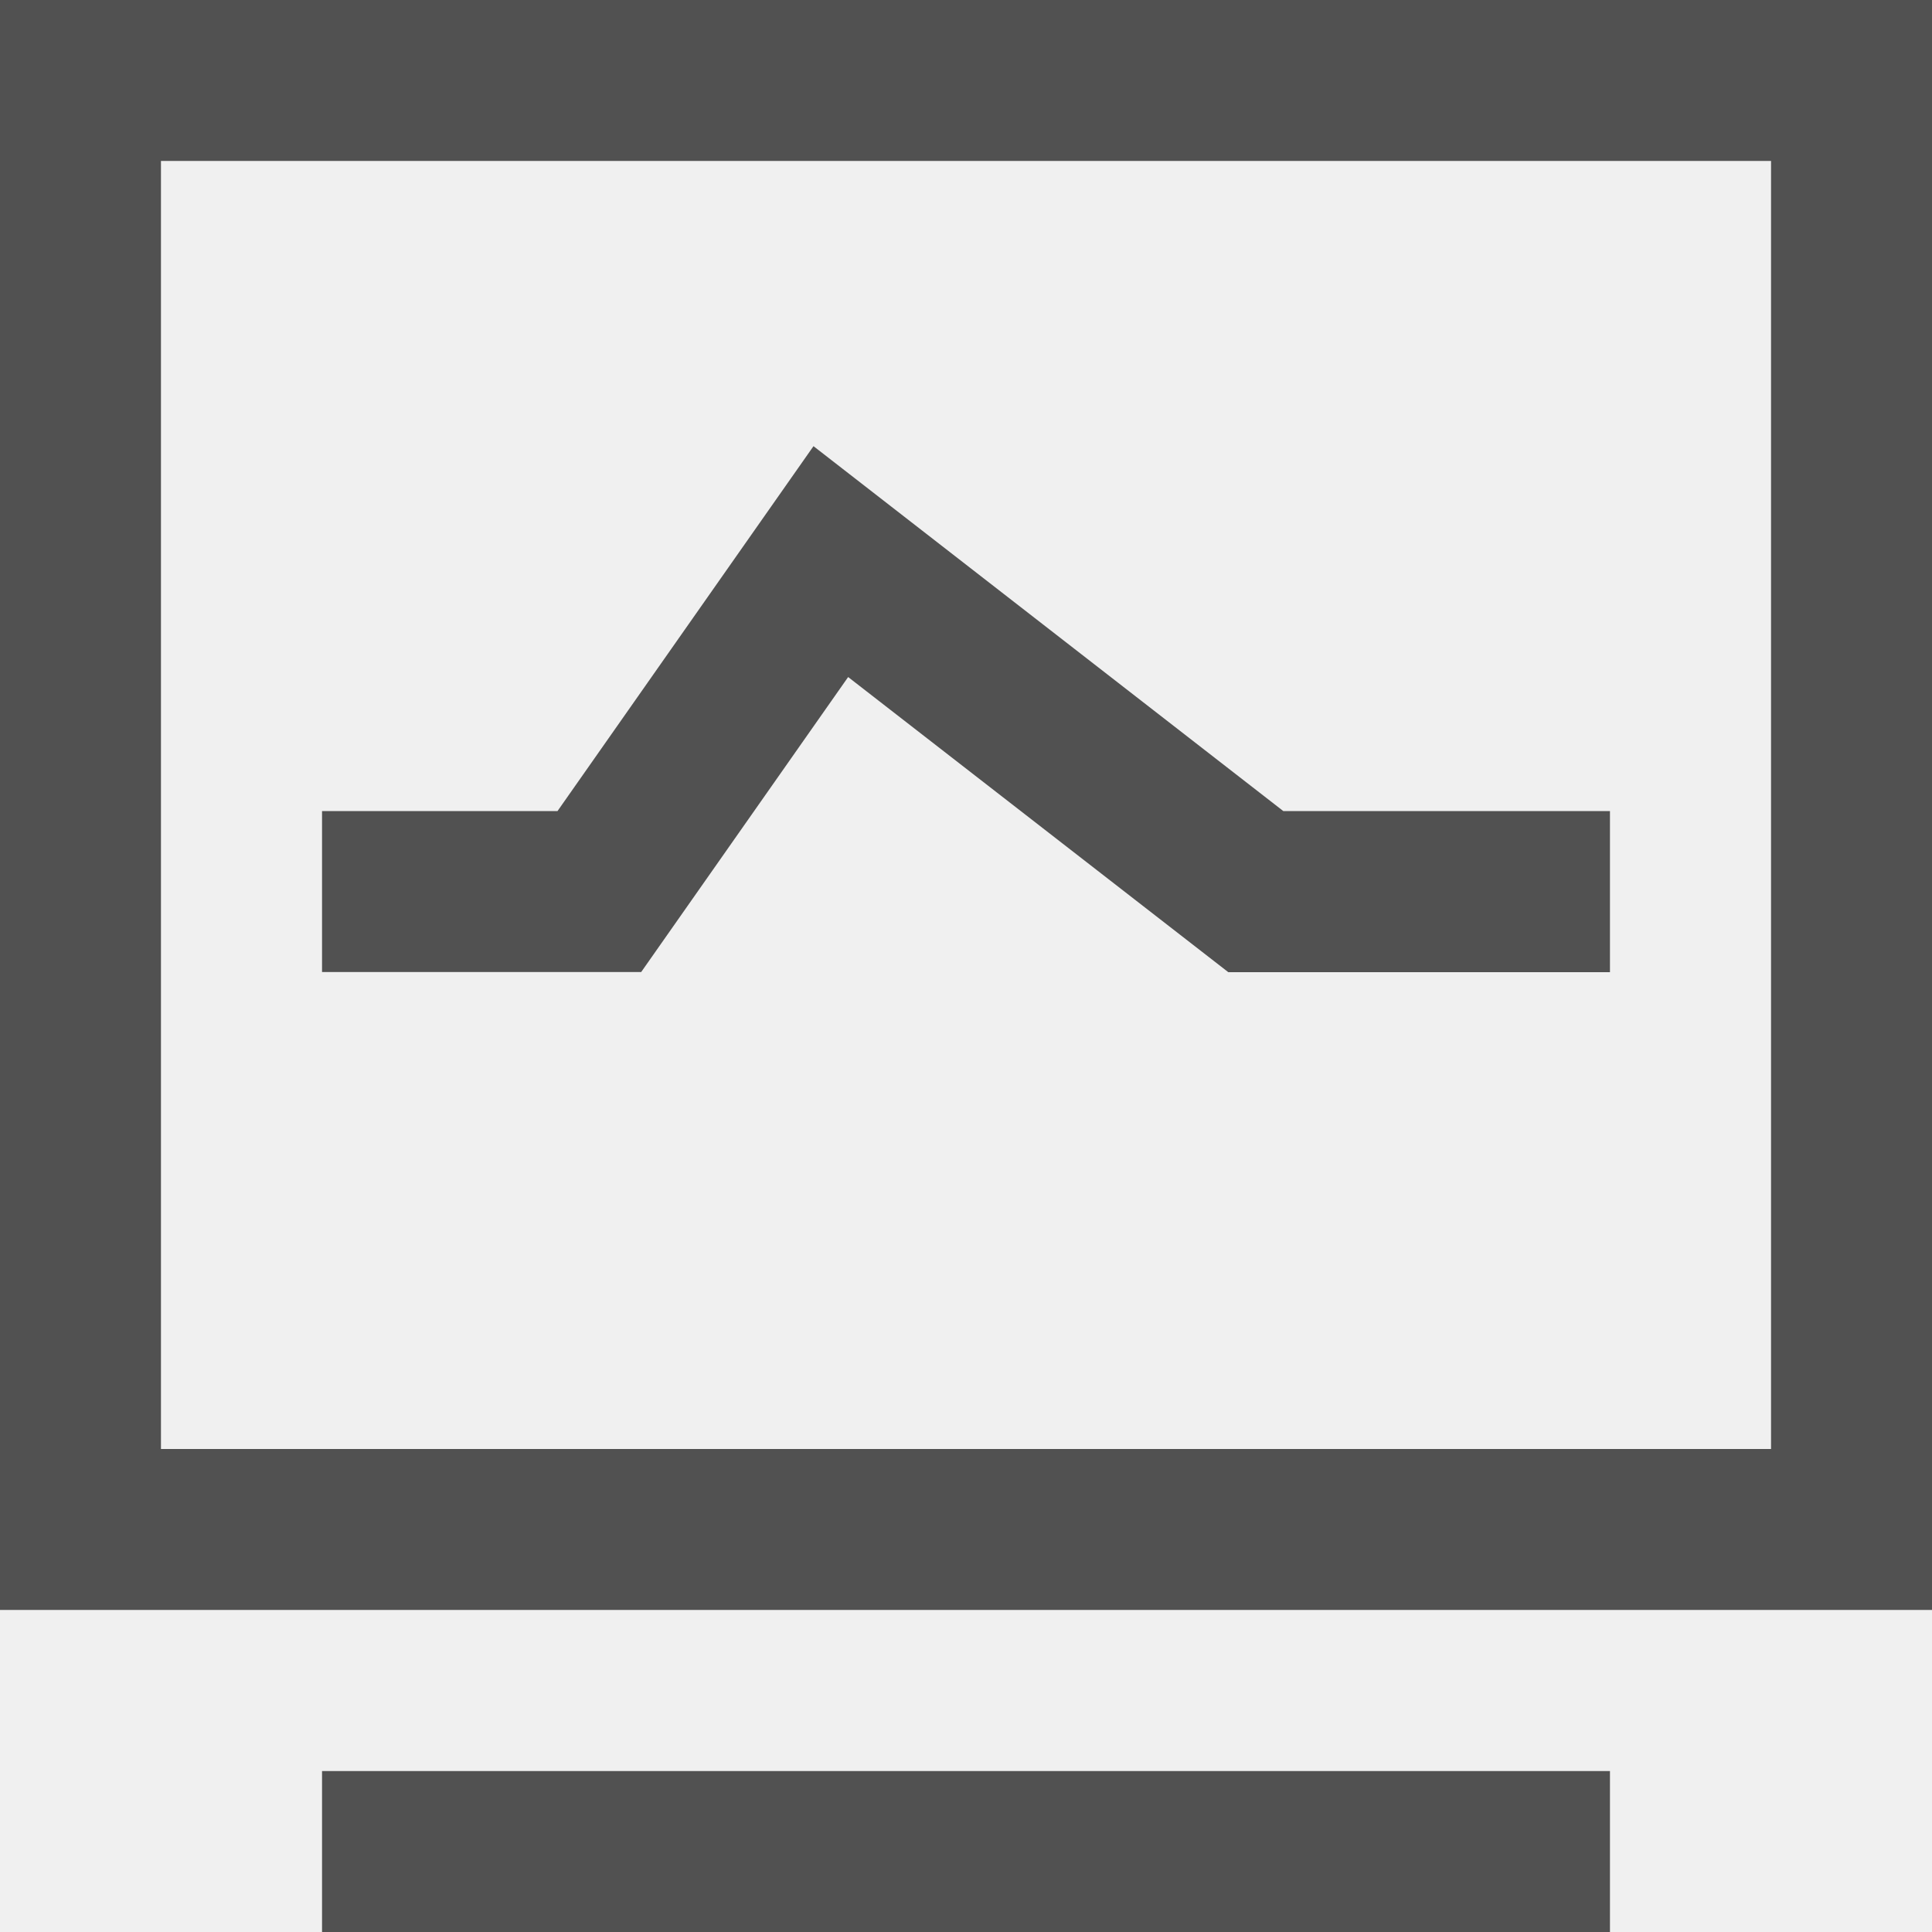
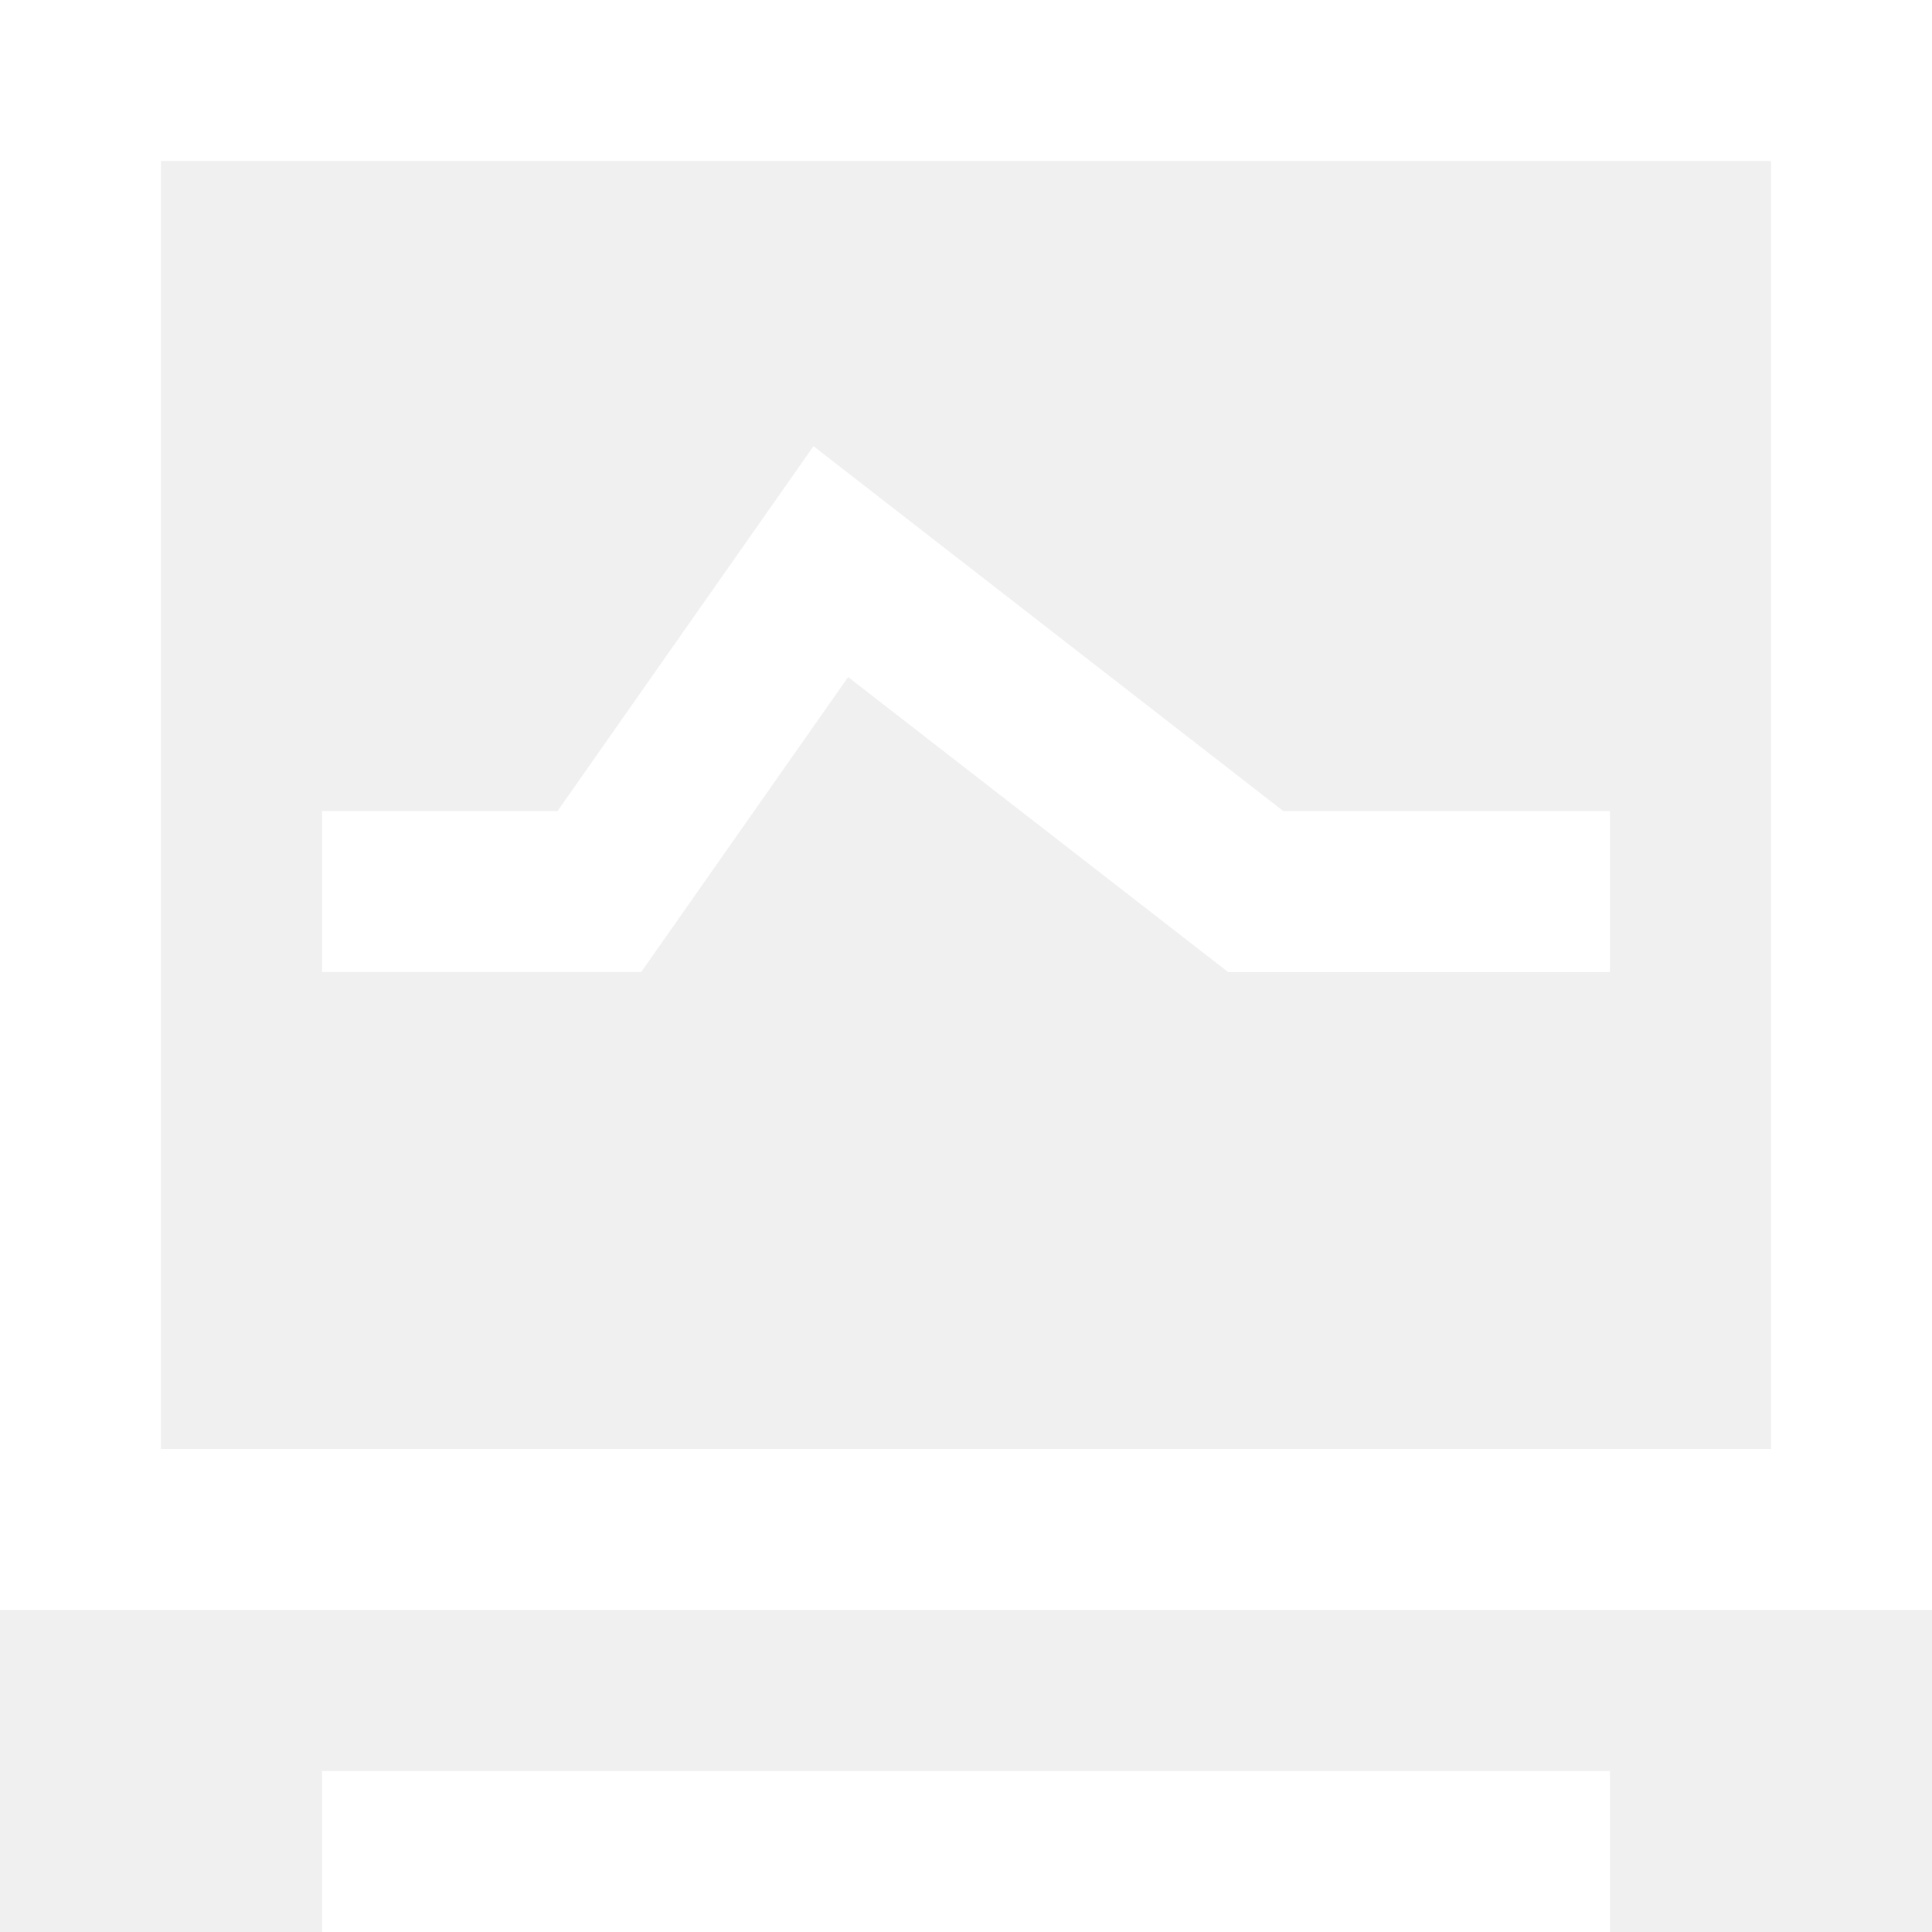
- <svg xmlns="http://www.w3.org/2000/svg" t="1723867821623" class="icon" viewBox="0 0 1024 1024" version="1.1" p-id="4747" width="32" height="32">
-   <path d="M0 0h1024v853.312H0V0z m85.312 85.312V768h853.376V85.312H85.312z m85.376 853.376h682.624V1024H170.688v-85.312z m480.32-423.424L449.536 358.848 339.84 515.2H170.688V429.888h124.8l135.68-193.408 249.024 193.408h173.12v85.376h-202.304z" fill="#515151" p-id="4748" />
+ <svg xmlns="http://www.w3.org/2000/svg" t="1723883789072" class="icon" viewBox="0 0 1024 1024" version="1.1" p-id="4503" width="32" height="32">
+   <path d="M0 0h1024v853.312H0V0z m85.312 85.312V768h853.376V85.312H85.312z m85.376 853.376h682.624V1024H170.688v-85.312z m480.32-423.424L449.536 358.848 339.84 515.2H170.688V429.888h124.8l135.68-193.408 249.024 193.408h173.12v85.376h-202.304z" fill="#ffffff" p-id="4504" />
</svg>
